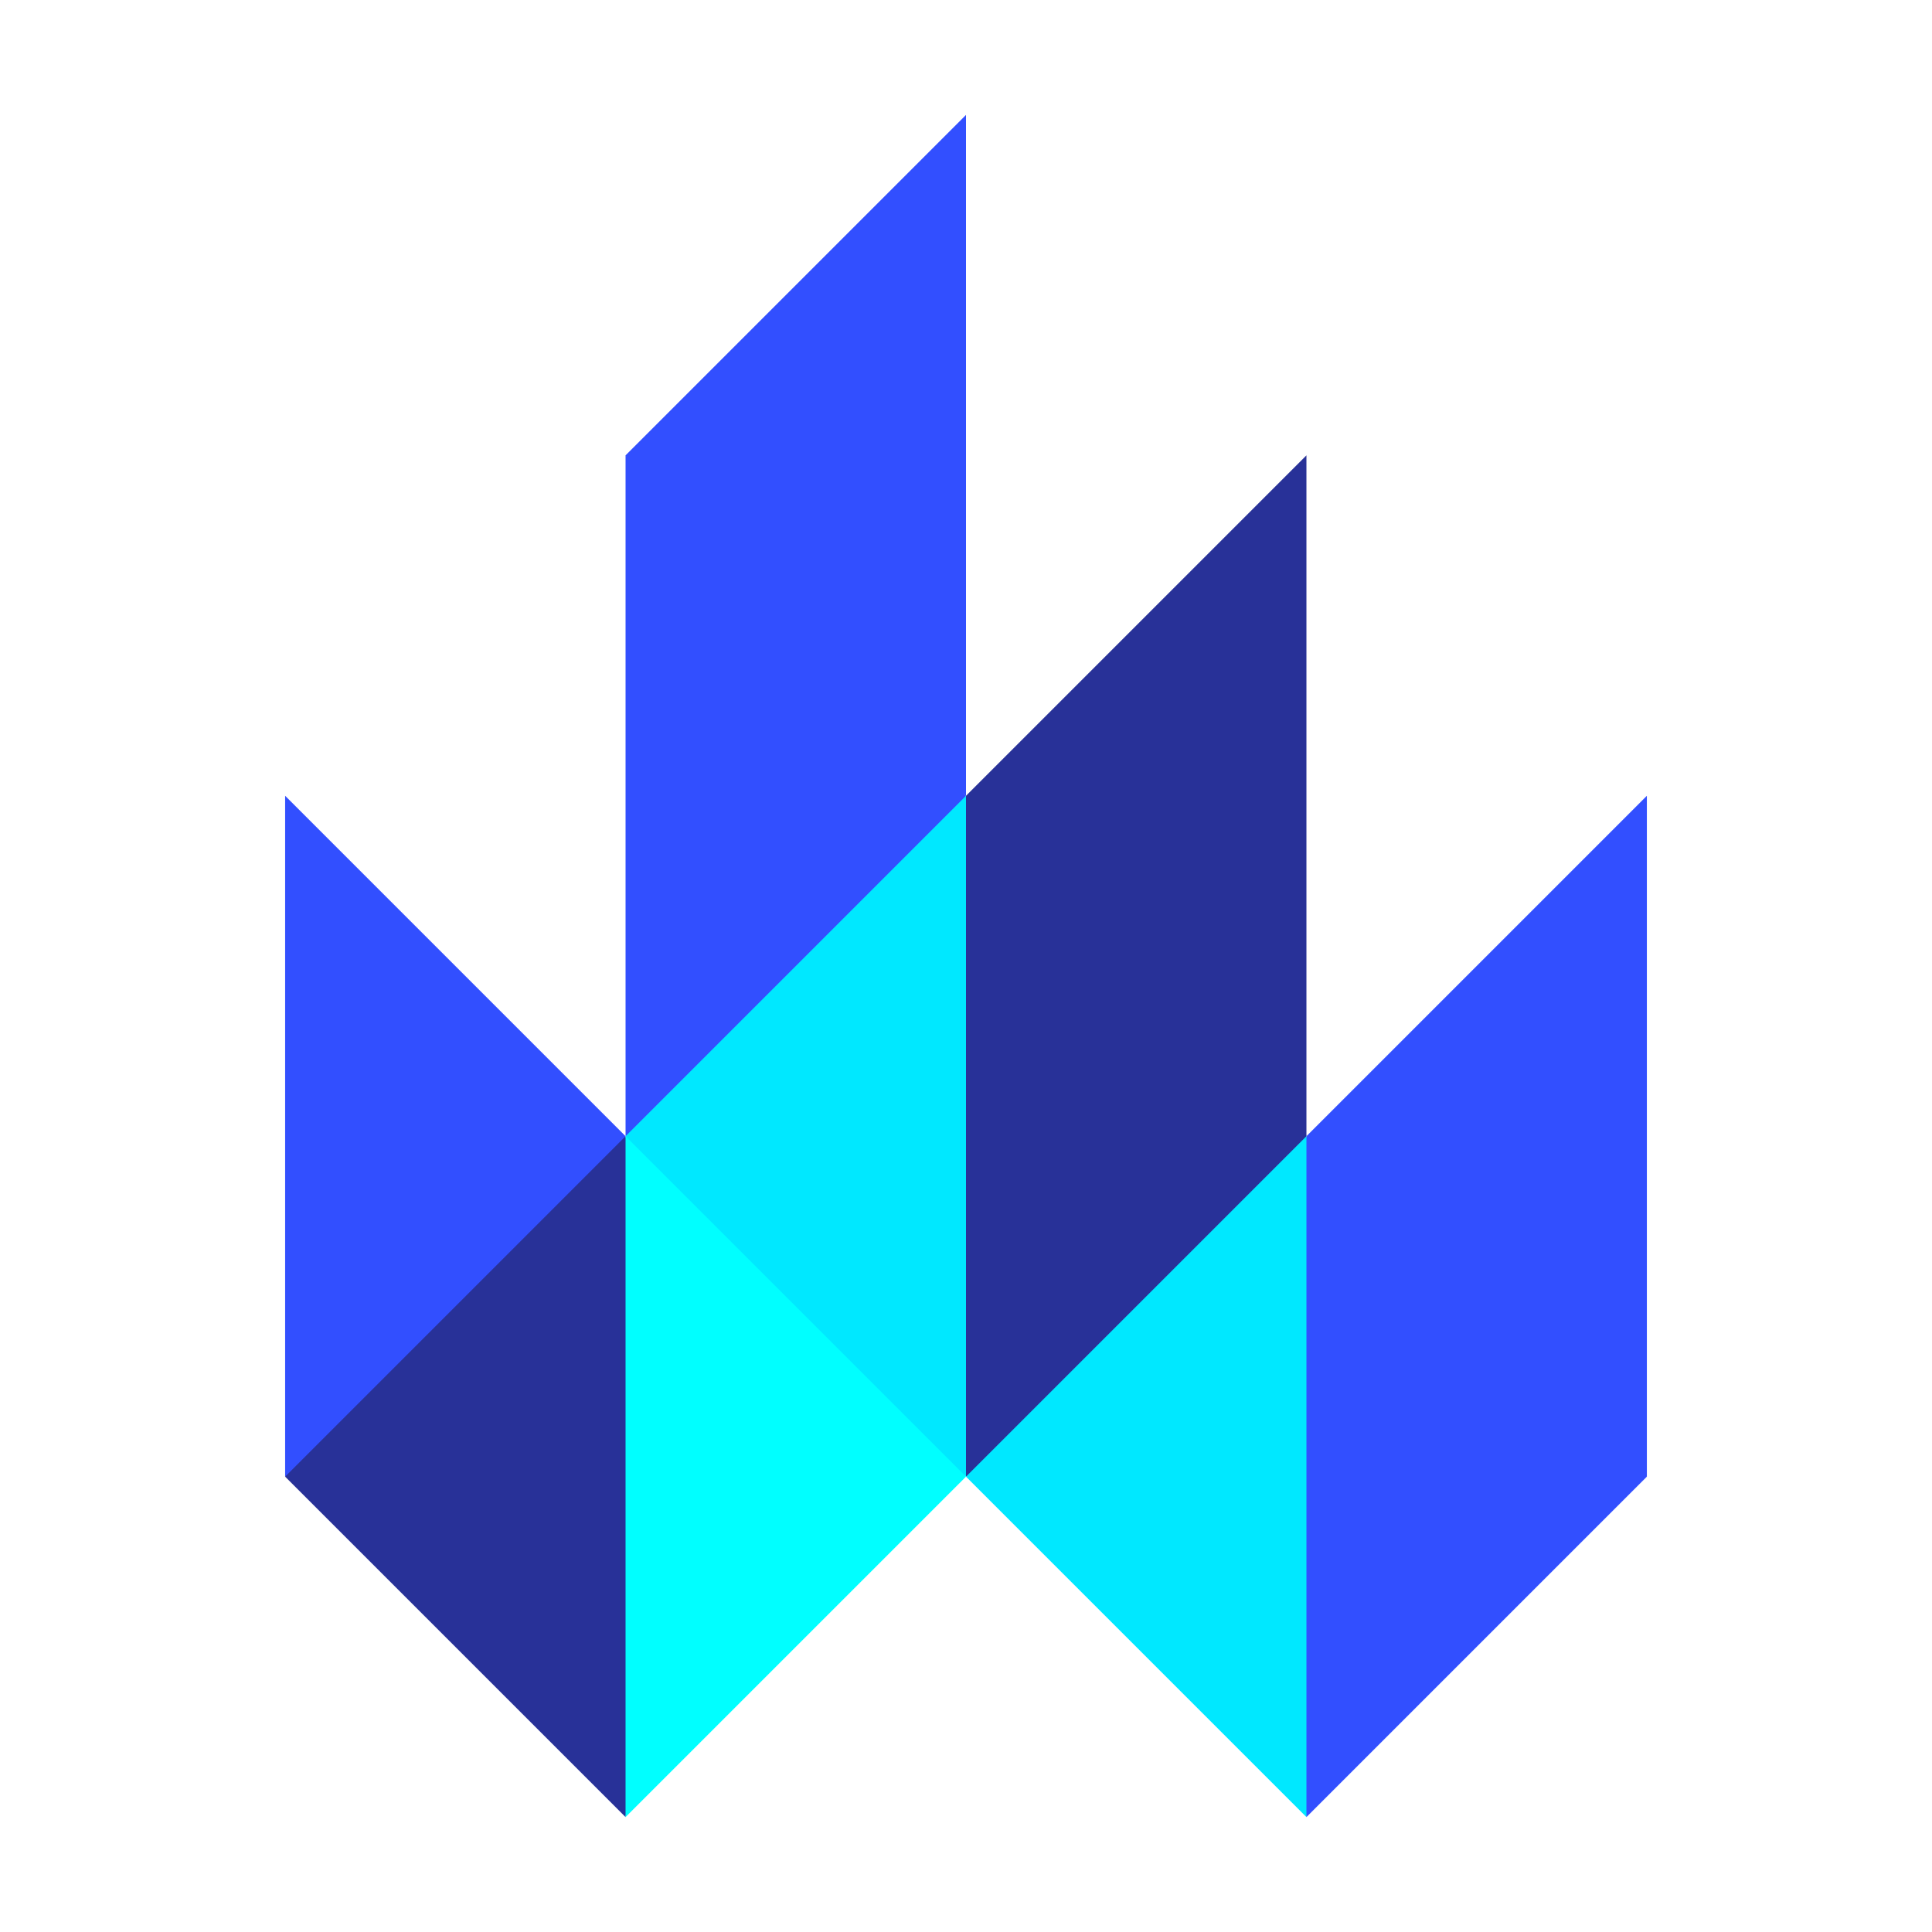
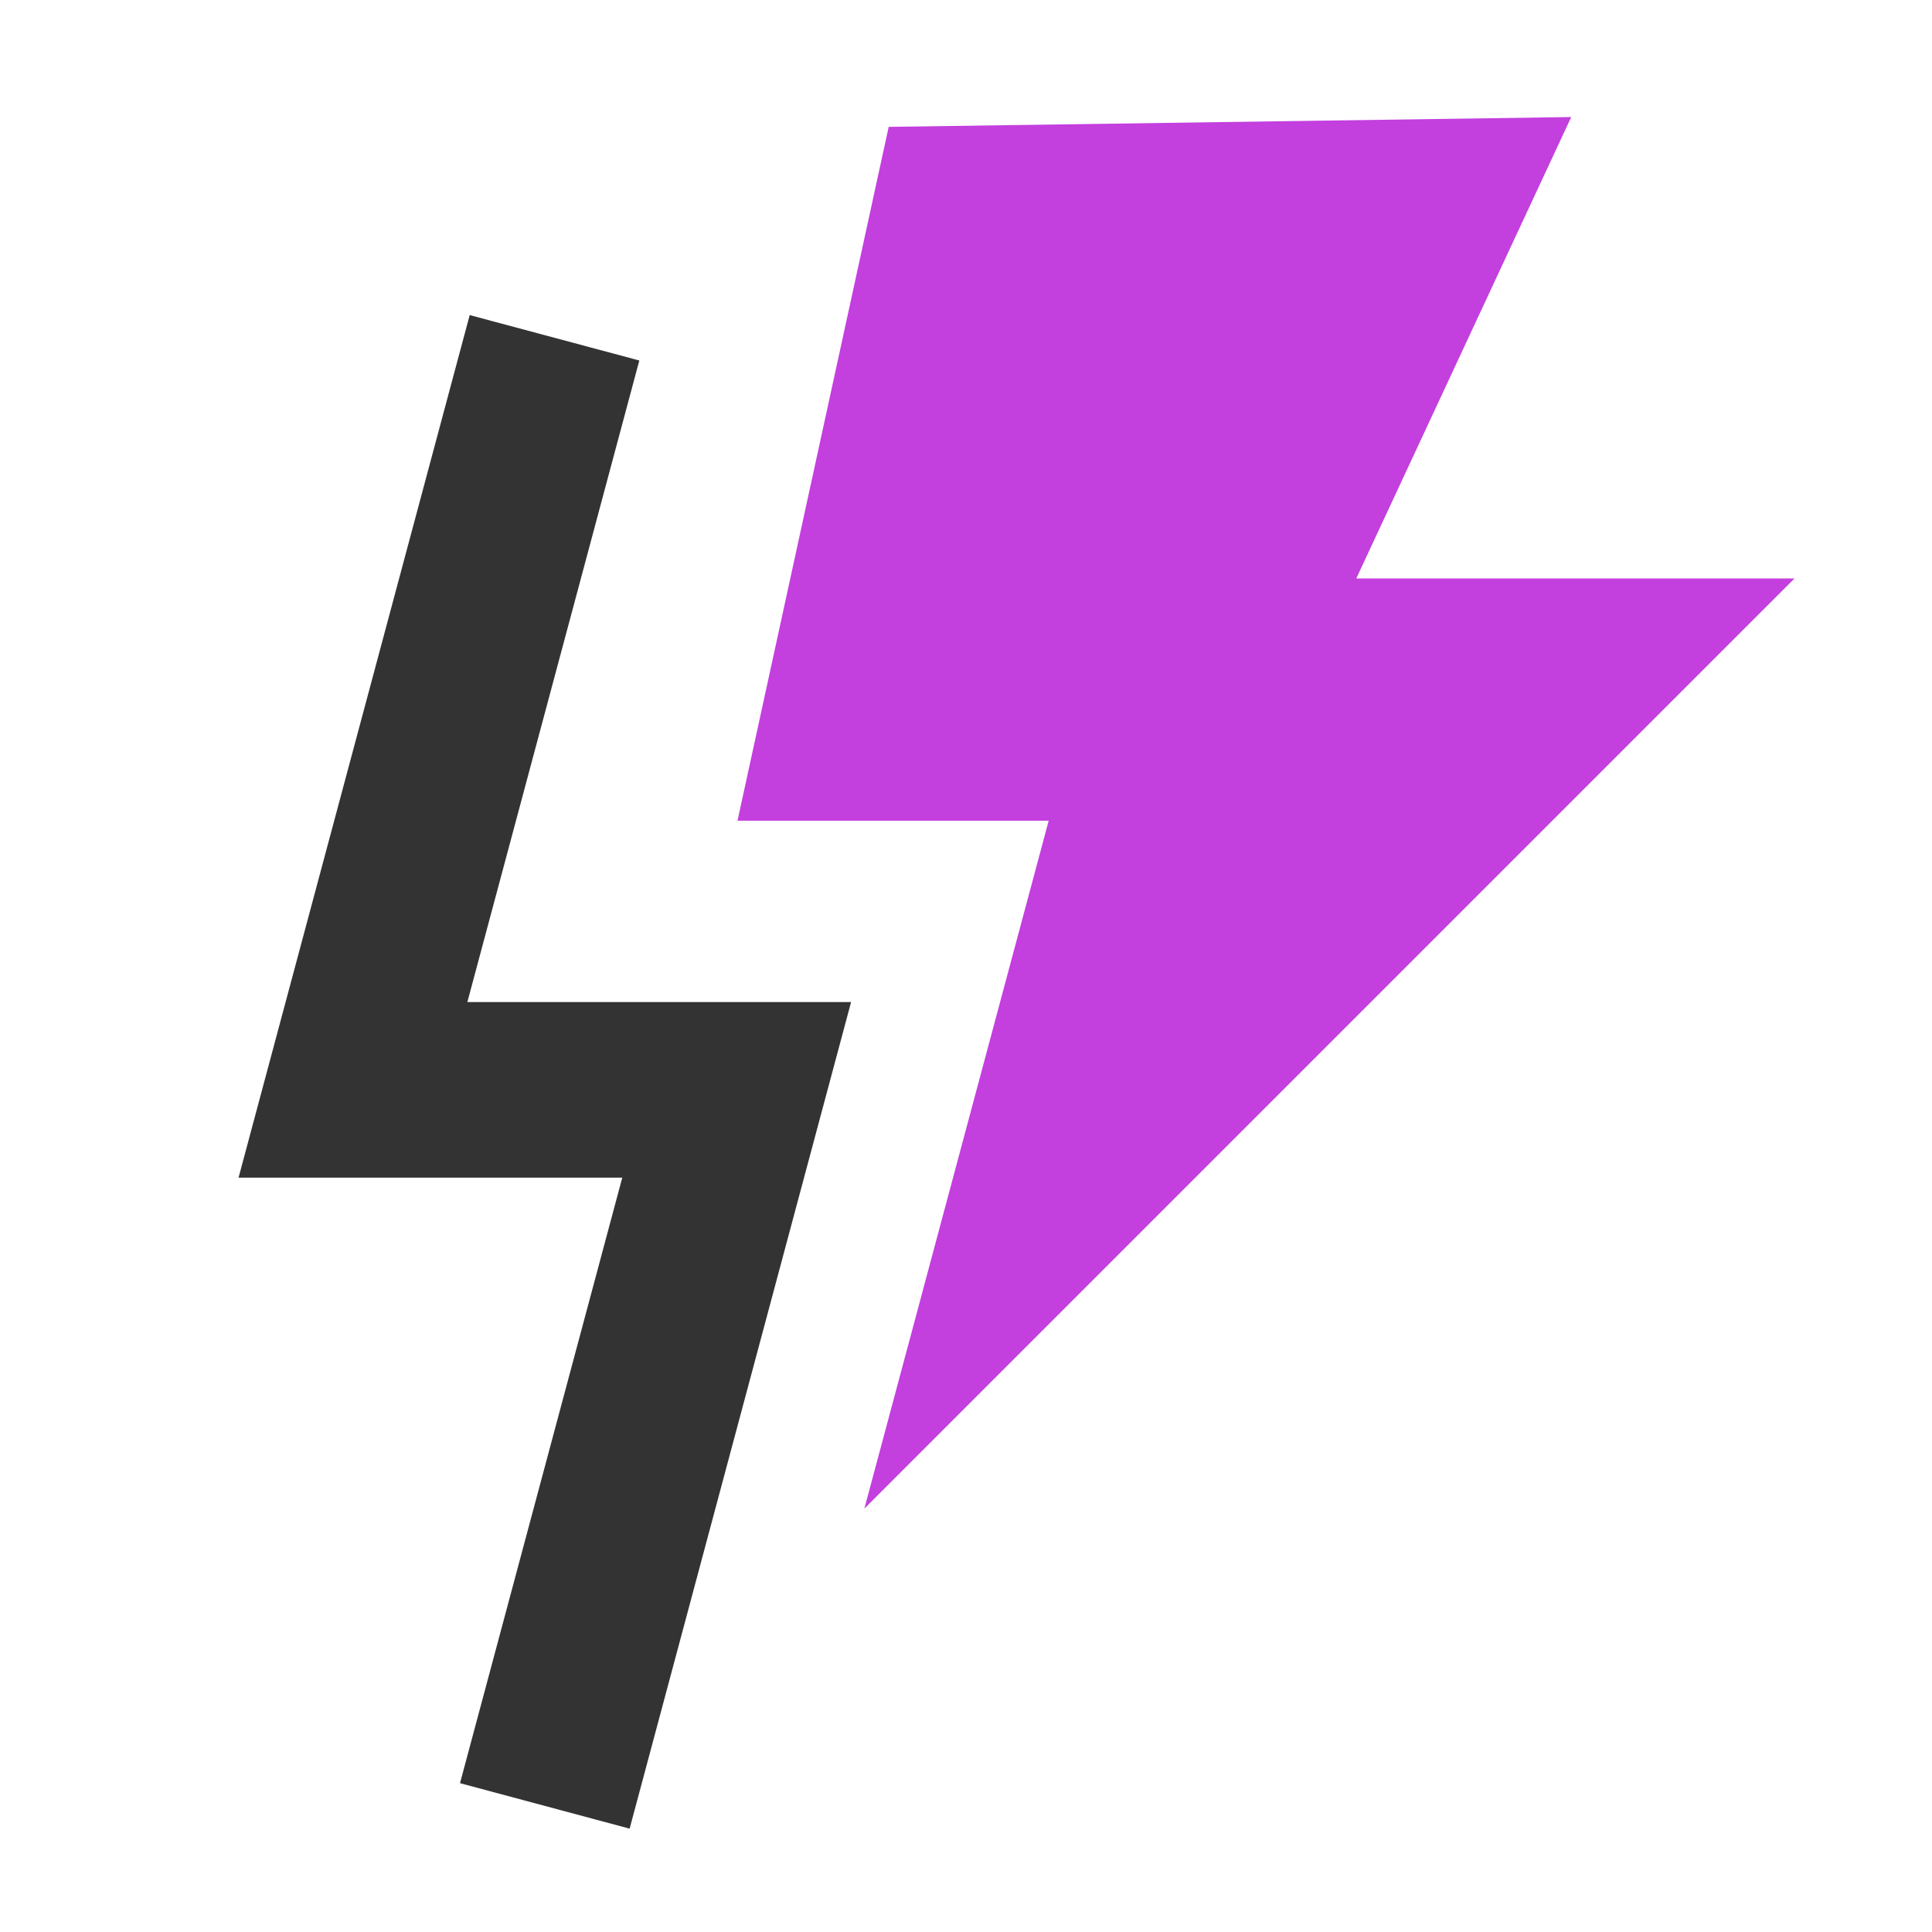
- <svg xmlns="http://www.w3.org/2000/svg" viewBox="0 0 1024 1024" version="1.1" id="svg1071" width="1024" height="1024">
-   <defs id="defs1075" />
+ <svg xmlns="http://www.w3.org/2000/svg" width="1024" height="1024" version="1.1" viewBox="0 0 1024 1024">
  <view id="flame" viewBox="0 0 160 200" />
  <view id="name" viewBox="240 78 185 122" />
-   <g id="g842" transform="translate(151.1247,60.90585)">
-     <path fill="#324fff" d="M 0,360.875 V 721.751 A 317.119,317.119 0 0 0 180.438,541.313 Z" id="path1049" style="stroke-width:1" />
-     <path fill="#283198" d="m 180.438,541.313 c 25.712,123.149 23.908,212.014 0,360.875 L 0,721.751 Z" id="path1051" style="stroke-width:1" />
-     <path fill="#00ffff" d="M 180.438,541.313 V 902.188 L 360.875,721.751 A 676.19,676.19 0 0 0 180.438,541.313 Z" id="path1053" style="stroke-width:1" />
-     <path fill="#324fff" d="m 360.875,0 v 360.875 c 0,0 -142.997,-109.616 -180.438,-180.438 z" id="path1055" style="stroke-width:1" />
-     <path fill="#324fff" d="M 180.438,180.438 V 541.313 A 382.528,382.528 0 0 0 360.875,360.875 Z" id="path1057" style="stroke-width:1" />
-     <path fill="#00e8ff" d="m 360.875,360.875 a 820.991,820.991 0 0 1 0,360.875 L 180.438,541.313 Z" id="path1059" style="stroke-width:1" />
-     <path fill="#283198" d="M 360.875,360.875 V 721.751 C 437.561,687.919 502.97,636.043 541.313,541.313 514.698,464.627 459.665,401.925 360.875,360.875 Z" id="path1061" style="stroke-width:1" />
-     <path fill="#283198" d="M 541.313,180.438 V 541.313 L 360.875,360.875 Z" id="path1063" style="stroke-width:1" />
-     <path fill="#00e8ff" d="m 541.313,541.313 c 27.517,121.795 22.104,241.786 0,360.875 L 360.875,721.751 Z" id="path1065" style="stroke-width:1" />
-     <path fill="#324fff" d="M 541.313,541.313 V 902.188 L 721.751,721.751 C 697.392,654.087 639.2,595.895 541.313,541.313 Z" id="path1067" style="stroke-width:1" />
-     <path fill="#324fff" d="M 721.751,360.875 V 721.751 L 541.313,541.313 Z" id="path1069" style="stroke-width:1" />
+   <g transform="matrix(34.48333,0,0,34.48333,-8904.474,-10800.524)" fill-rule="evenodd" stroke-width=".029">
+     <path id="big_thunder" d="m271.885 315.16-2.324 10.665h4.783l-2.833 10.573 14.297-14.297h-6.736l3.304-7.092z" fill="#c33fde">
+    </path>
+     <path id="little_thunder" d="m265.445 318.053-3.553 13.258h5.898l-2.494 9.307 2.607 0.699 3.404-12.705h-5.898l2.643-9.861z" color="#000000" fill="#333333" stroke-width=".029" style="-inkscape-stroke:none">
+    </path>
  </g>
</svg>
